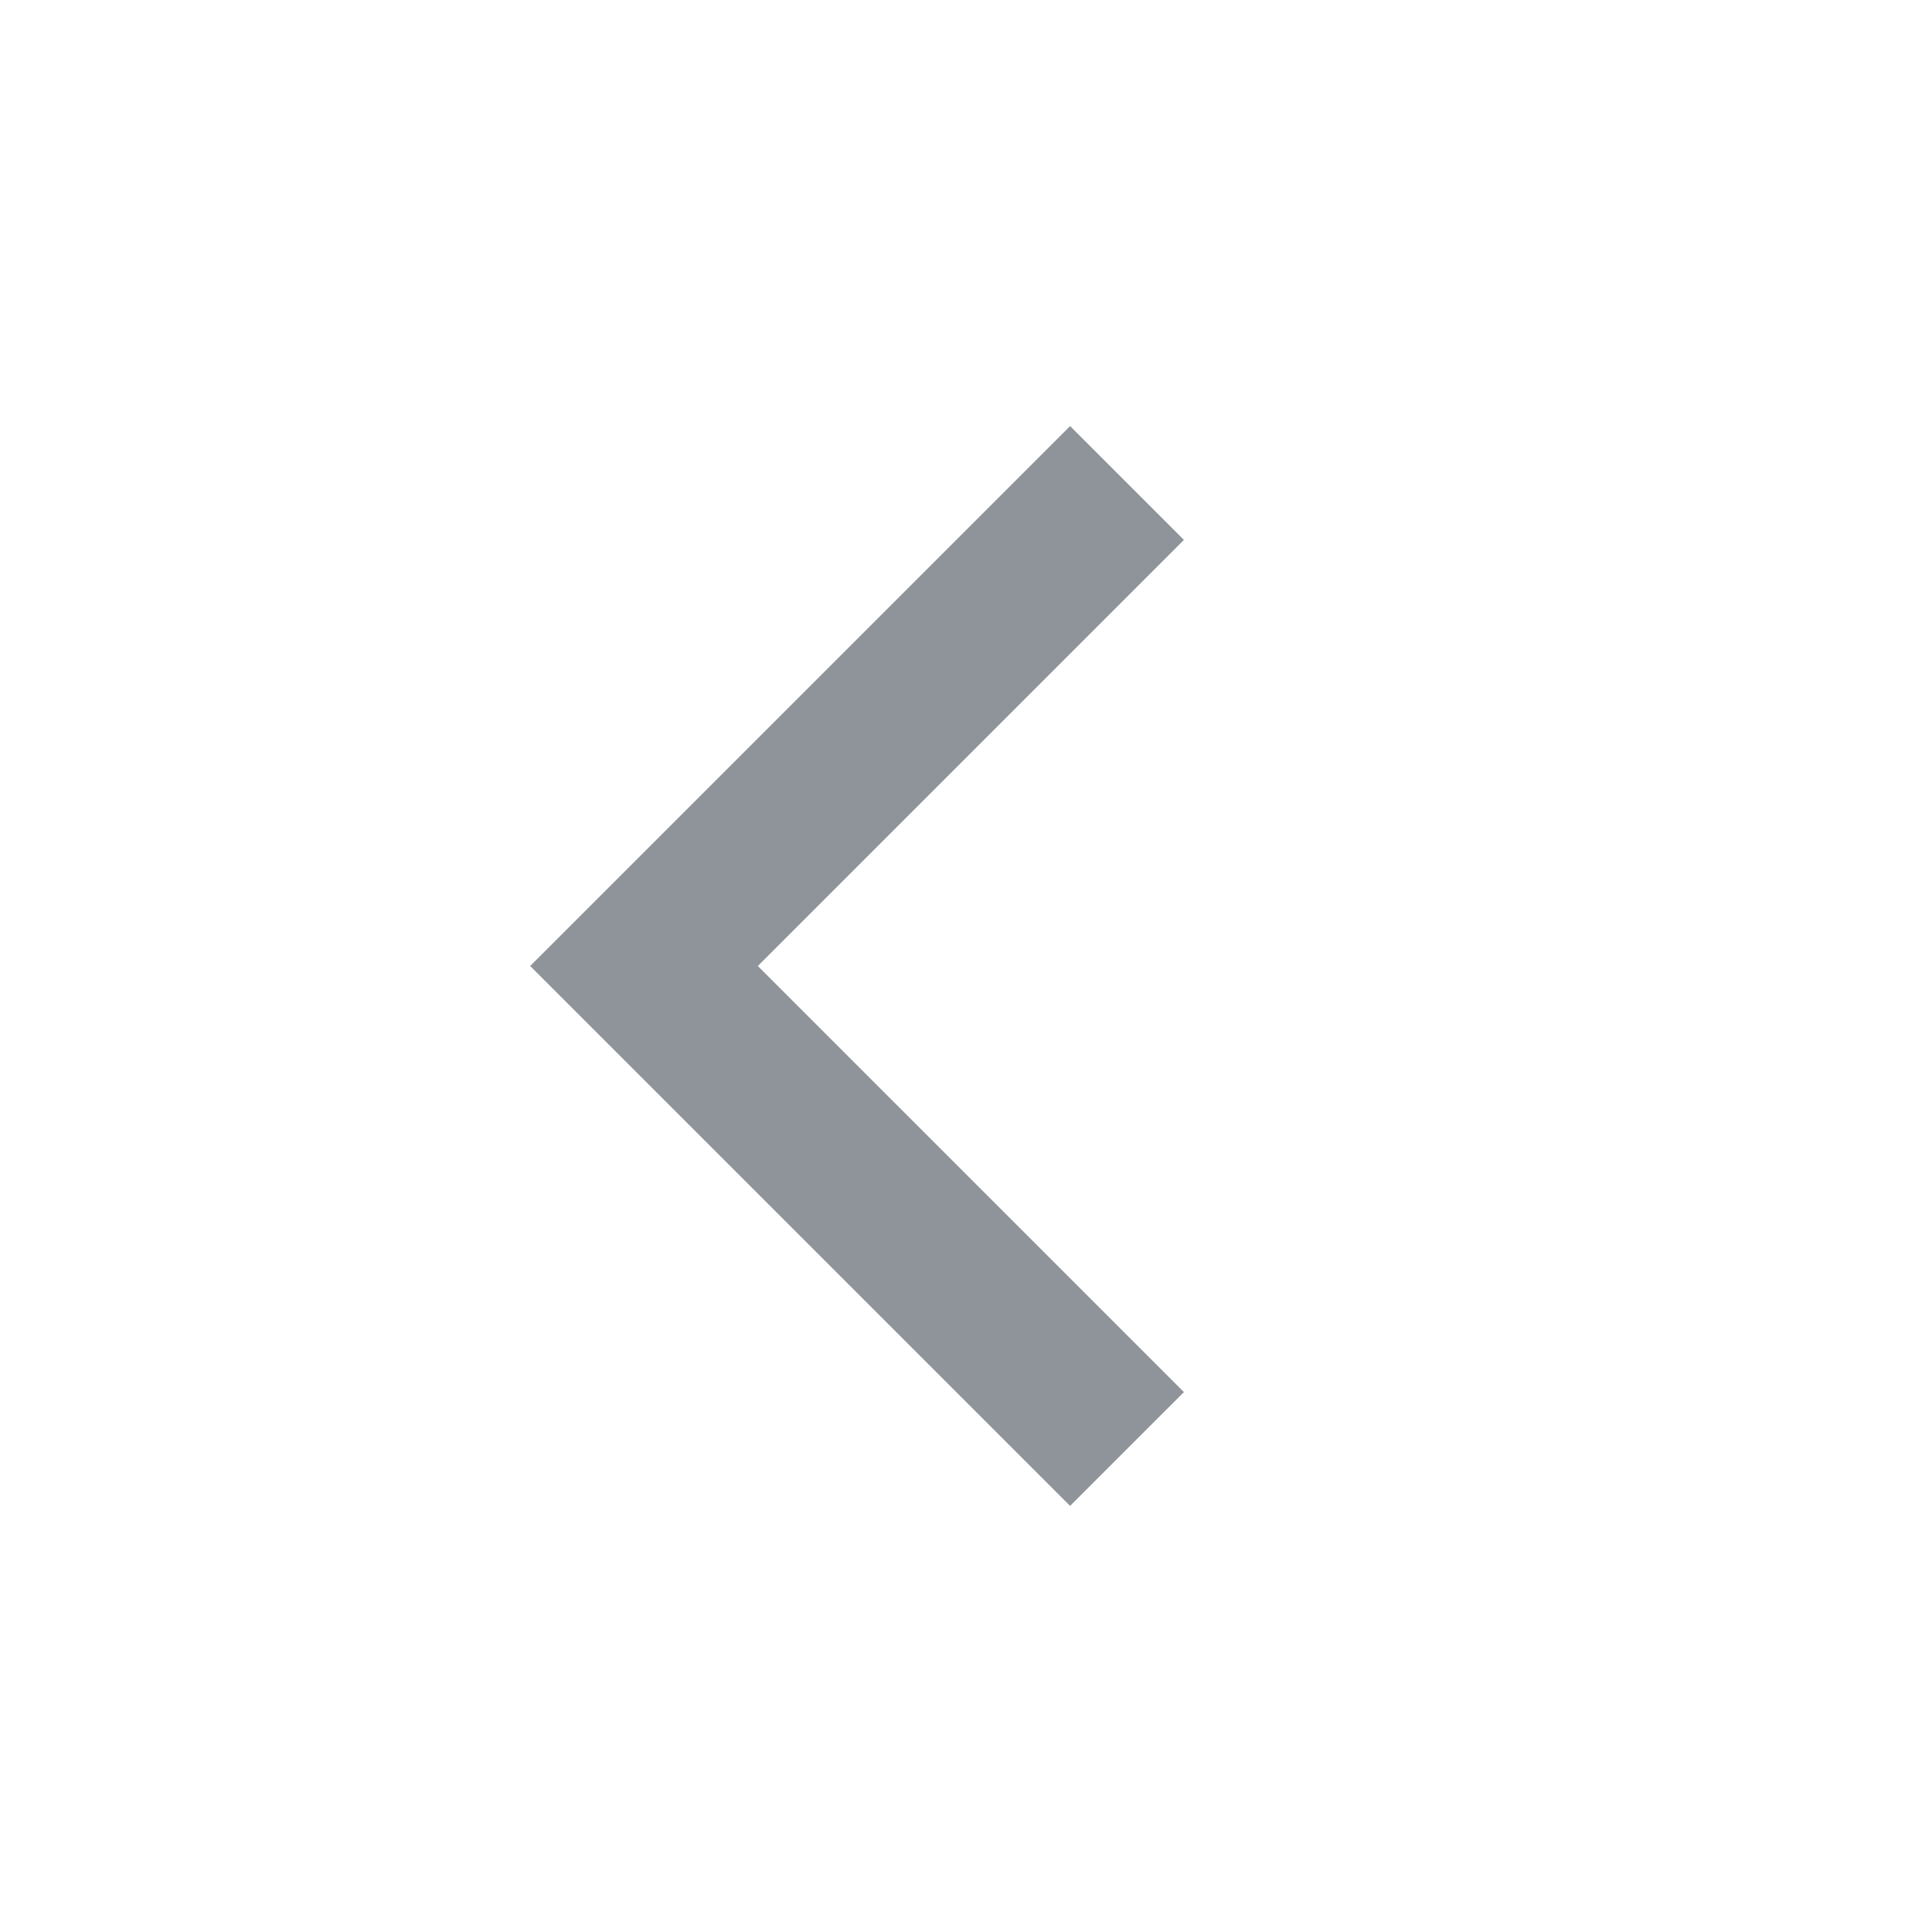
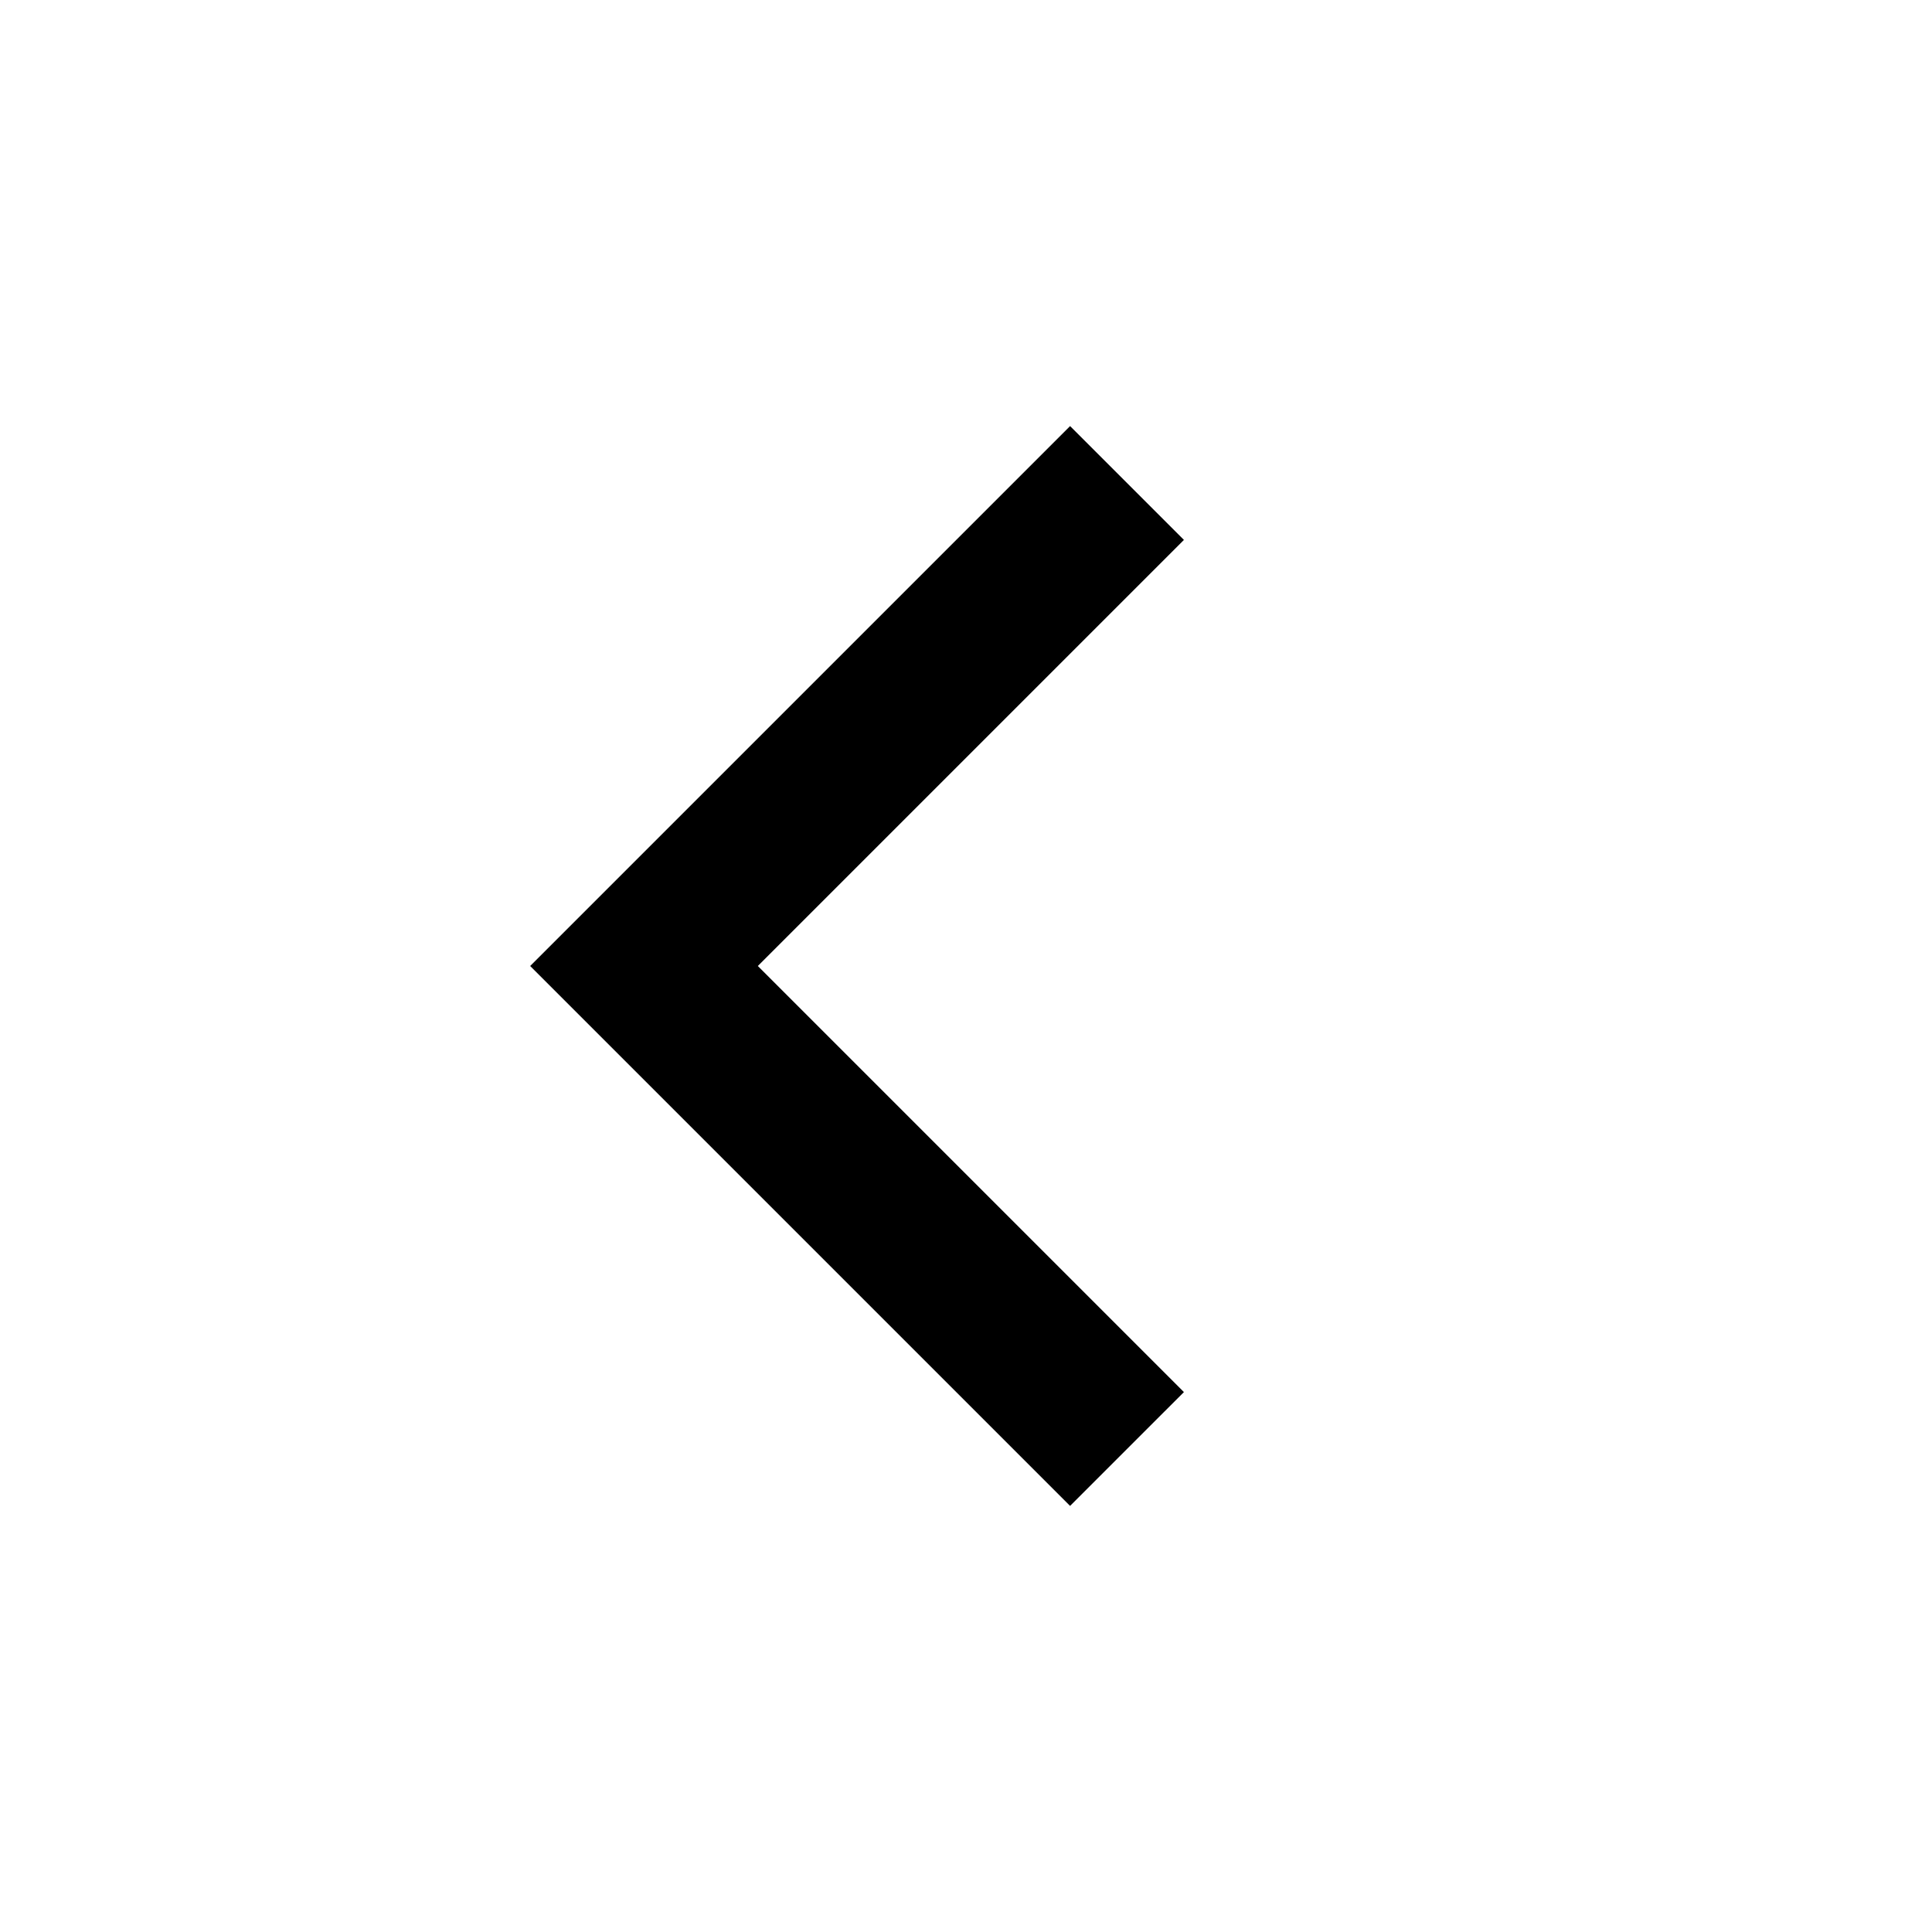
<svg xmlns="http://www.w3.org/2000/svg" width="24" height="24" viewBox="0 0 24 24" fill="none">
-   <path fill-rule="evenodd" clip-rule="evenodd" d="M9.414 12L14.707 6.707L13.293 5.293L7.293 11.293L6.586 12L7.293 12.707L13.293 18.707L14.707 17.293L9.414 12Z" fill="#1E2A36" fill-opacity="0.5" />
+   <path fill-rule="evenodd" clip-rule="evenodd" d="M9.414 12L14.707 6.707L13.293 5.293L7.293 11.293L6.586 12L7.293 12.707L13.293 18.707L14.707 17.293L9.414 12Z" fill="#000000" />
</svg>
